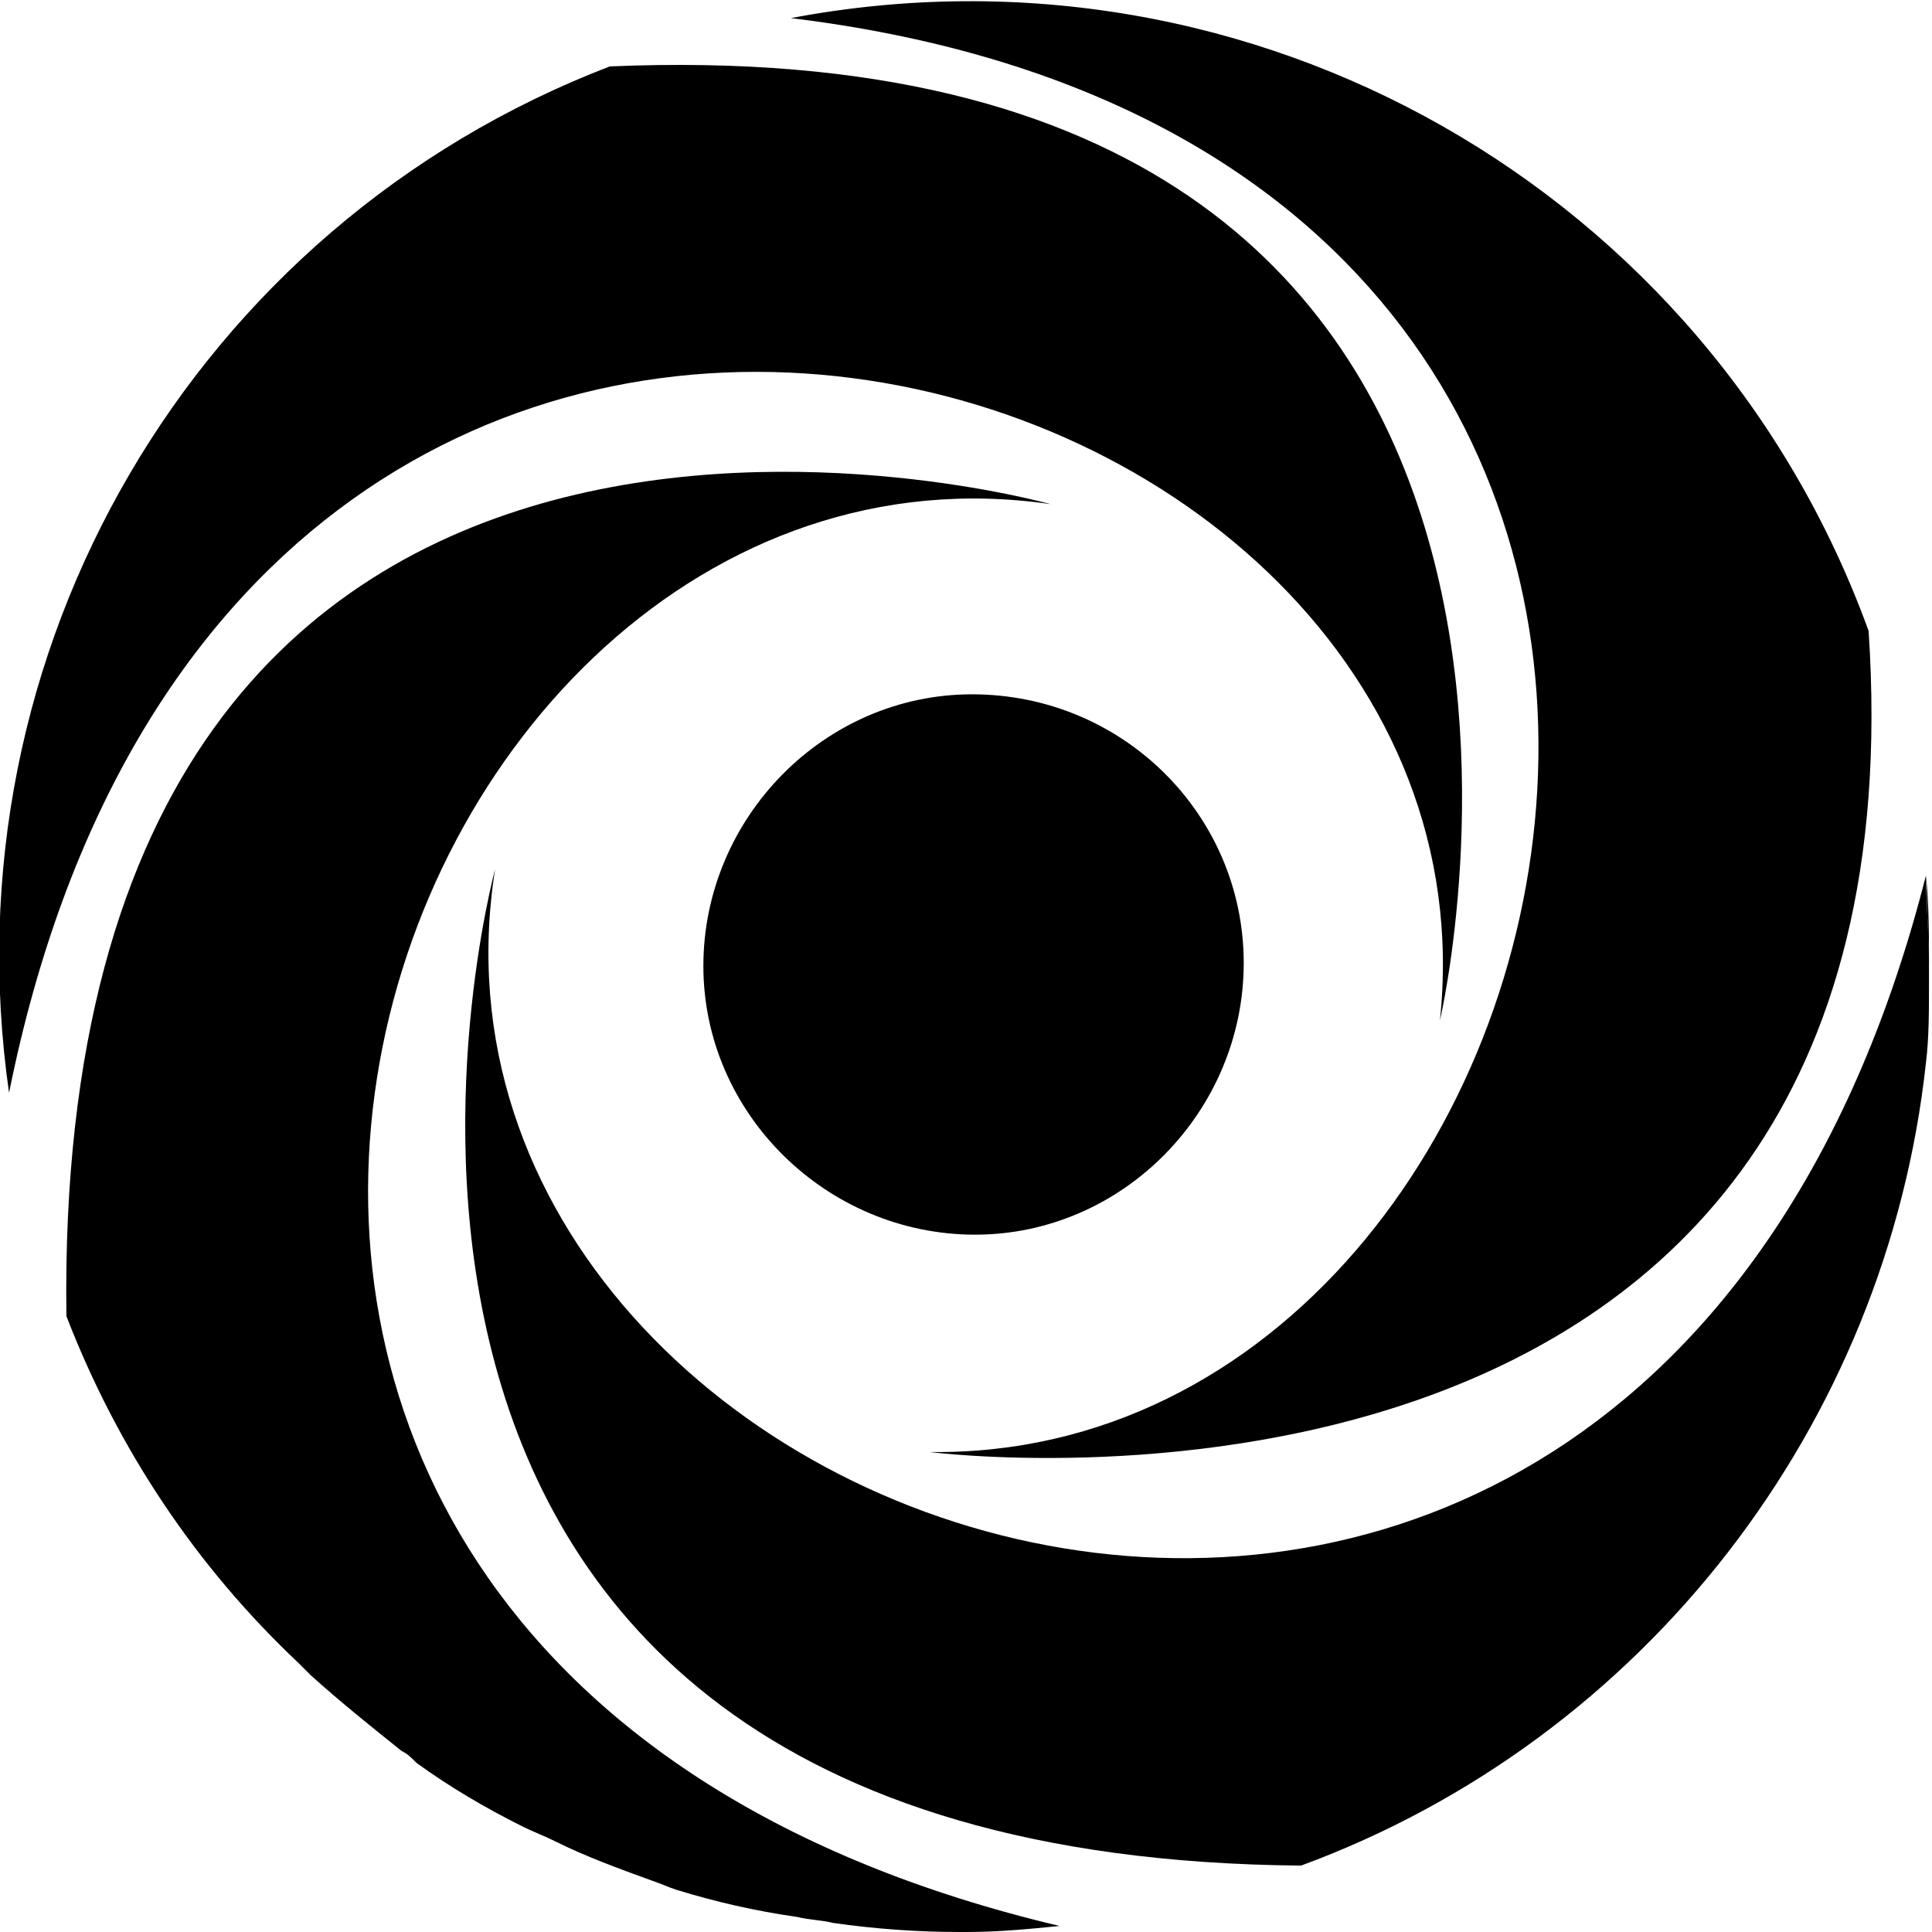
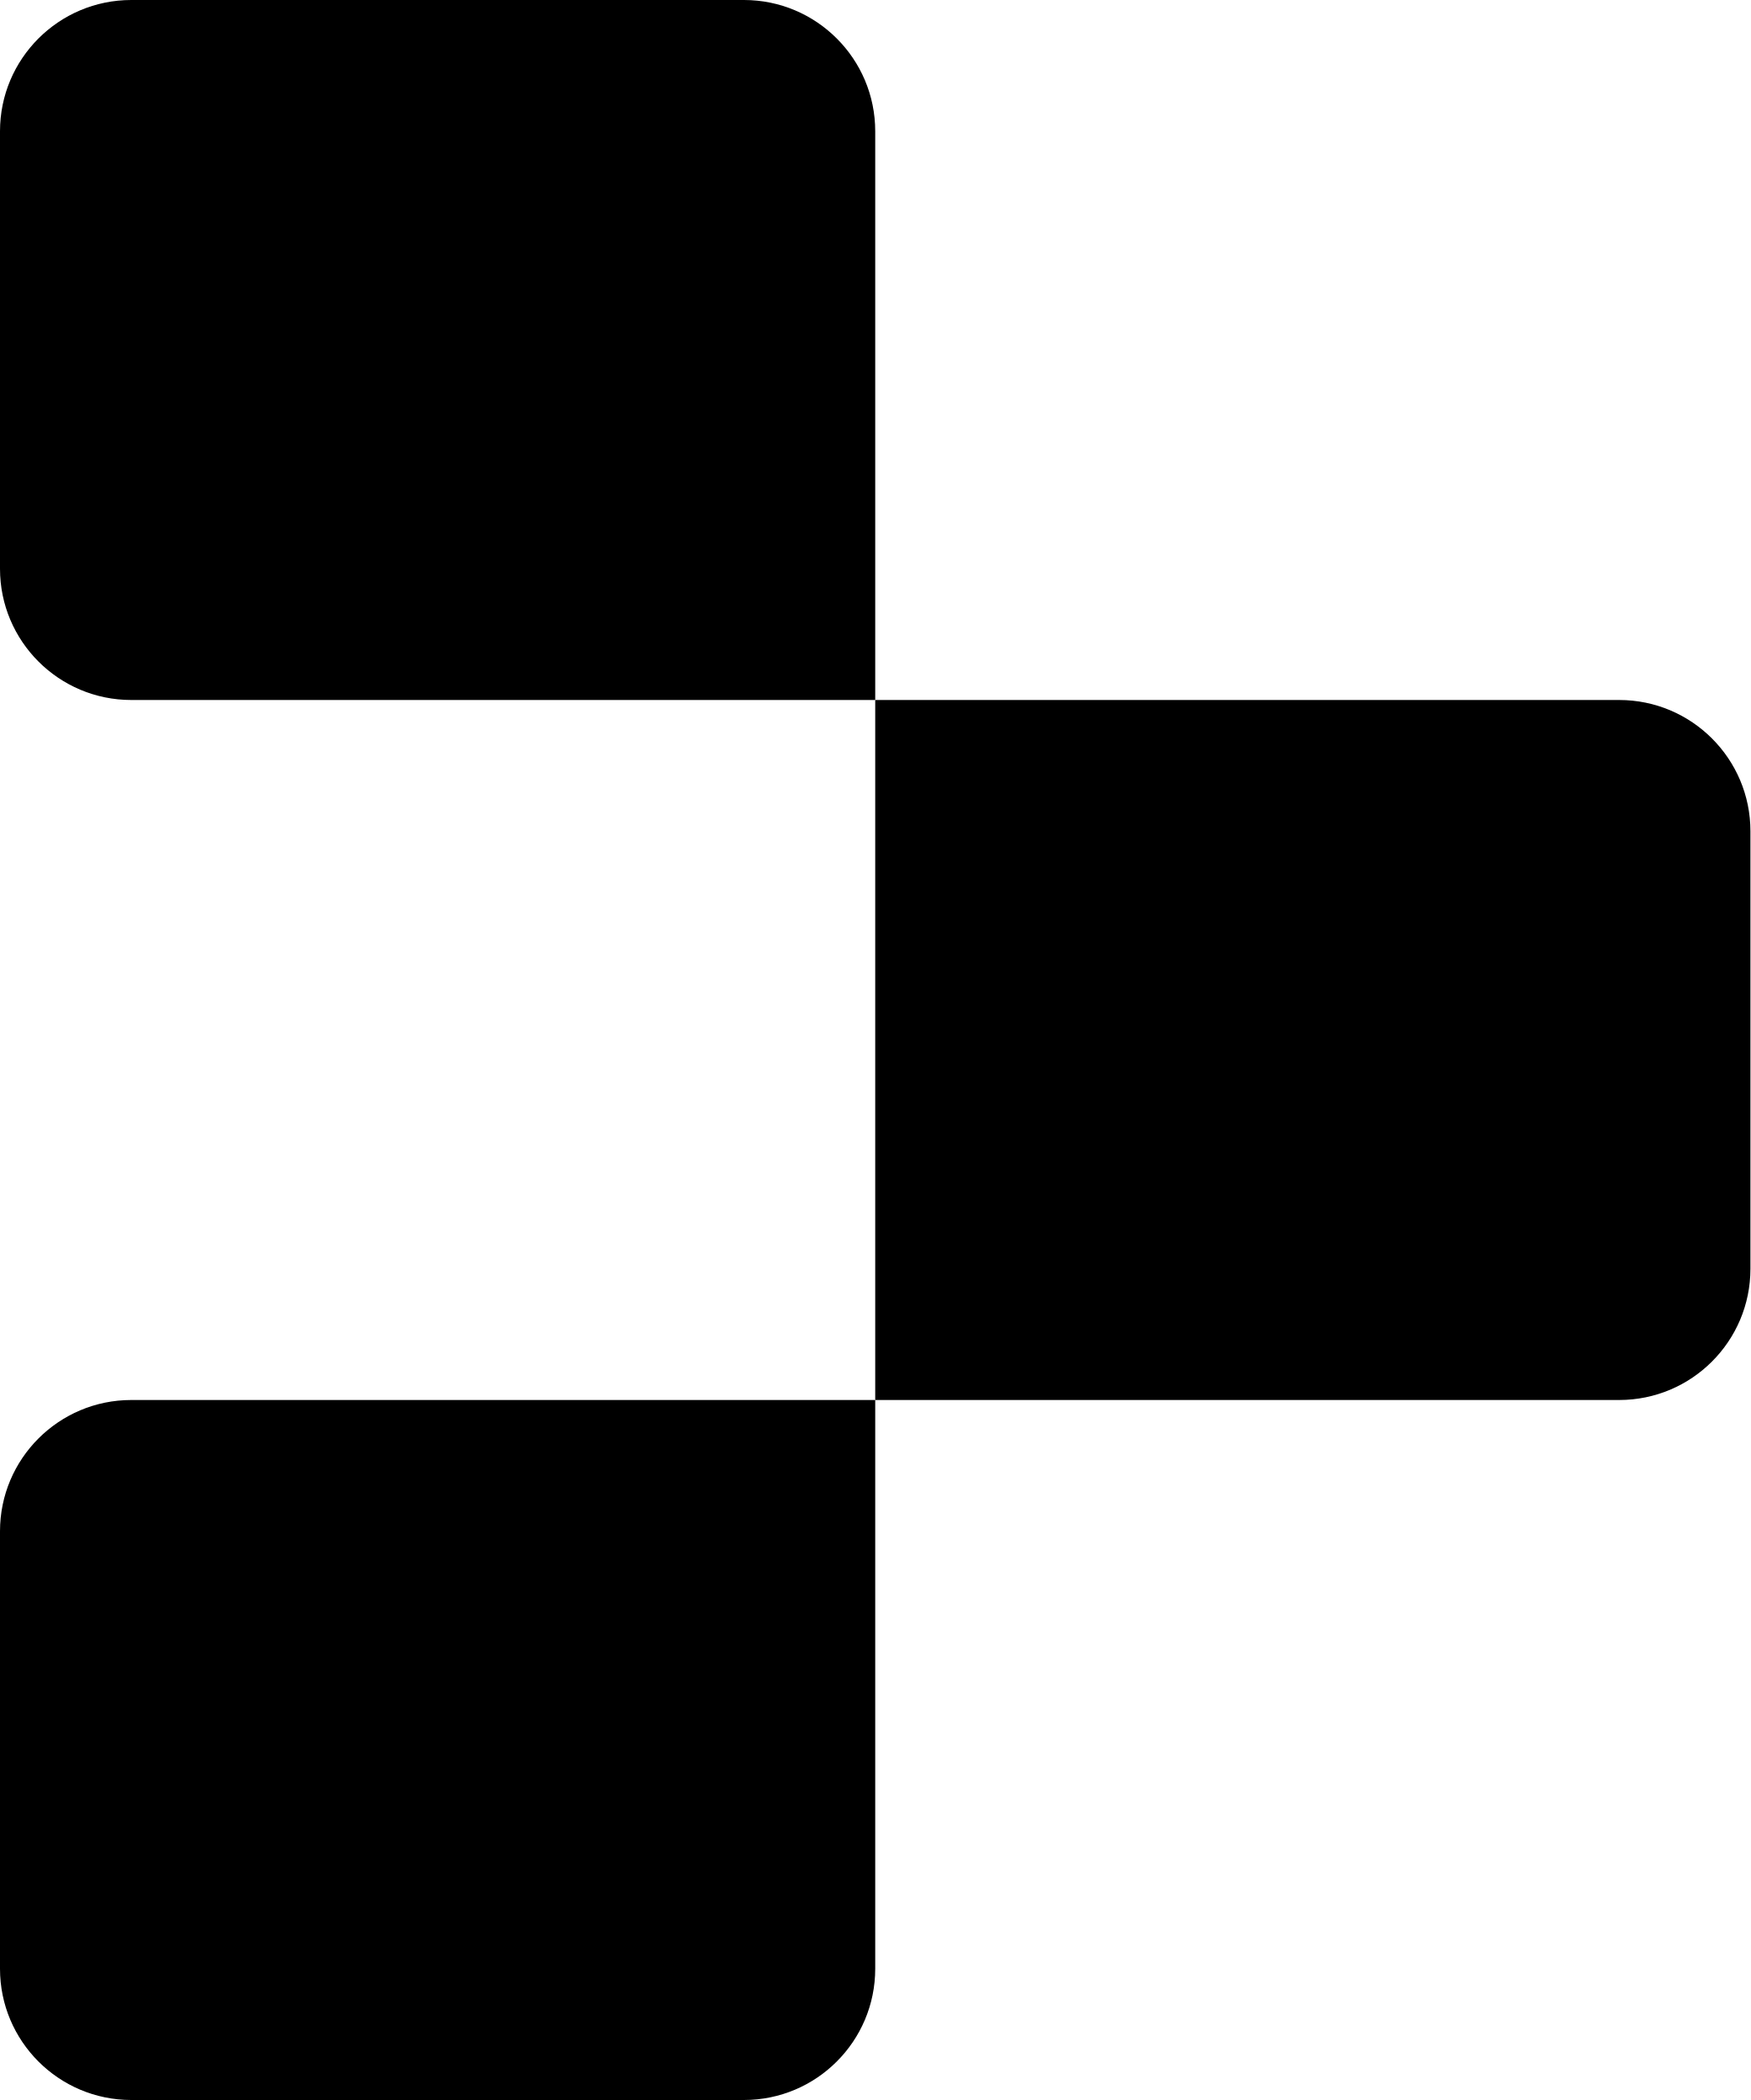
- <svg xmlns="http://www.w3.org/2000/svg" version="1.1" id="Layer_1" x="0px" y="0px" viewBox="0 0 64 64" style="enable-background:new 0 0 64 64;" xml:space="preserve">
-   <g>
-     <path d="M63.8,29l0.1,2.9C63.9,30.9,63.9,30,63.8,29z" />
-     <path d="M16.4,28.8c0,0-8.9,32.7,26.7,33c11.4-4.2,19.4-14.6,20.7-26.6c0.1-0.8,0.1-1.7,0.1-2.6v-0.7c0-1-0.1-2-0.1-2.9   C54.4,66,12.8,51.5,16.4,28.8z" />
-   </g>
-   <path d="M34.8,16.7c0,0-33.1-9.3-32.6,26.9c1.7,4.4,4.3,8.3,7.7,11.5c0.1,0.1,0.3,0.3,0.4,0.4c1,0.9,2,1.7,3,2.5  c0.2,0.1,0.3,0.2,0.5,0.4c1.1,0.8,2.3,1.5,3.5,2.1c0.4,0.2,0.7,0.3,1.1,0.5c1,0.5,2.1,0.9,3.2,1.3c0.3,0.1,0.5,0.2,0.8,0.3  c1.3,0.4,2.6,0.7,4,0.9c0.4,0.1,0.8,0.1,1.2,0.2c1.4,0.2,2.8,0.3,4.2,0.3c0.1,0,0.1,0,0.2,0c1.1,0,2.1-0.1,3.1-0.2  C-2.1,55,12.1,13.4,34.8,16.7L34.8,16.7z" />
-   <path d="M47.7,33.8c0,0,7.8-33.1-27.5-31.6c-13.8,5.3-22,19.4-19.9,34C7.8-1.1,50.1,11,47.7,33.8L47.7,33.8z M30.8,48.1  c0,0,33.2,4.3,31.1-27.2C56.6,6.3,41.5-2.3,26.2,0.6C63.2,5.1,53.6,48.4,30.8,48.1L30.8,48.1z M41.2,31.9c0,4.9-4,9-8.9,9  s-9-4-9-8.9s4-9,8.9-9l0,0C37.2,23,41.2,27,41.2,31.9z" />
+ <svg xmlns="http://www.w3.org/2000/svg" width="20" height="24" viewBox="0 0 20 24" fill="none" version="1.1" id="svg8">
+   <defs id="defs12" />
+   <path d="M 0,1.5 C 0,0.672 0.672,0 1.5,0 h 7 C 9.328,0 10,0.672 10,1.5 V 8 H 1.5 C 0.672,8 0,7.328 0,6.5 Z" fill="#F26207" id="path2" style="fill:#000000;fill-opacity:1" />
+   <path d="m 10,8 h 8.5 C 19.328,8 20,8.672 20,9.5 v 5 C 20,15.328 19.328,16 18.5,16 H 10 Z" fill="#F26207" id="path4" style="fill:#000000;fill-opacity:1" />
+   <path d="M 0,17.5 C 0,16.672 0.672,16 1.5,16 H 10 v 6.5 C 10,23.328 9.328,24 8.5,24 h -7 C 0.672,24 0,23.328 0,22.5 Z" fill="#F26207" id="path6" style="fill:#000000;fill-opacity:1" />
</svg>
